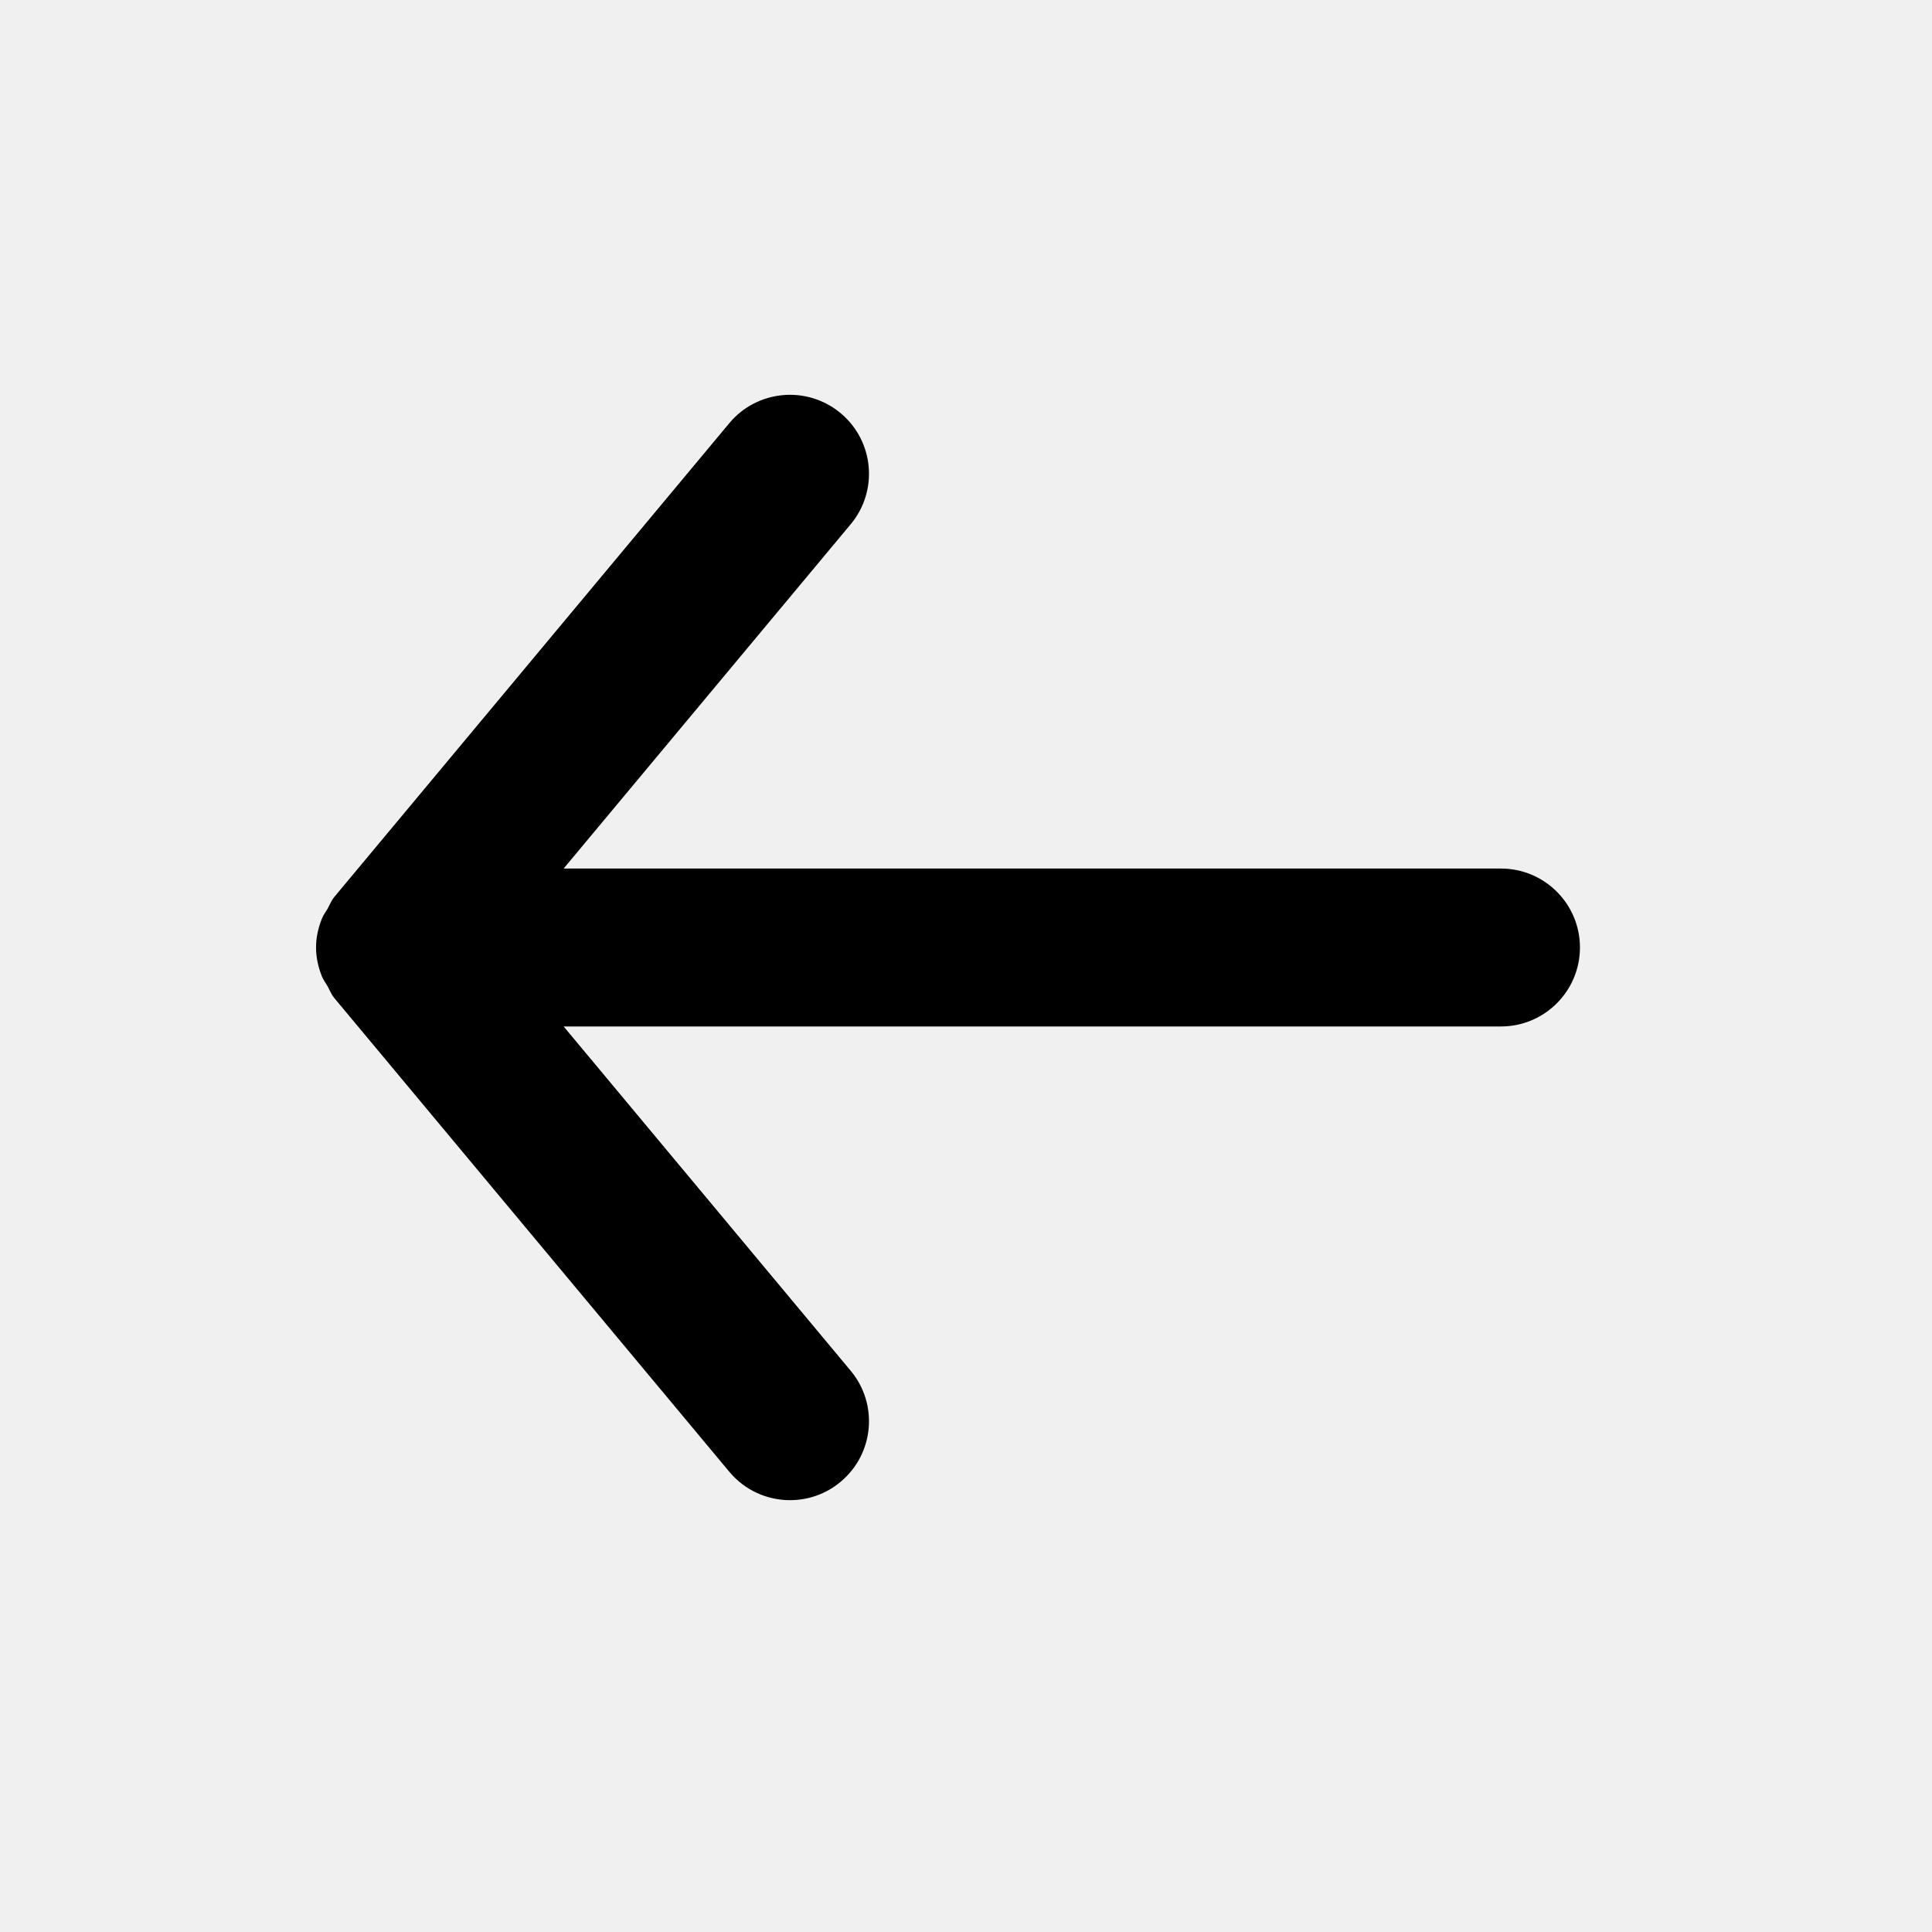
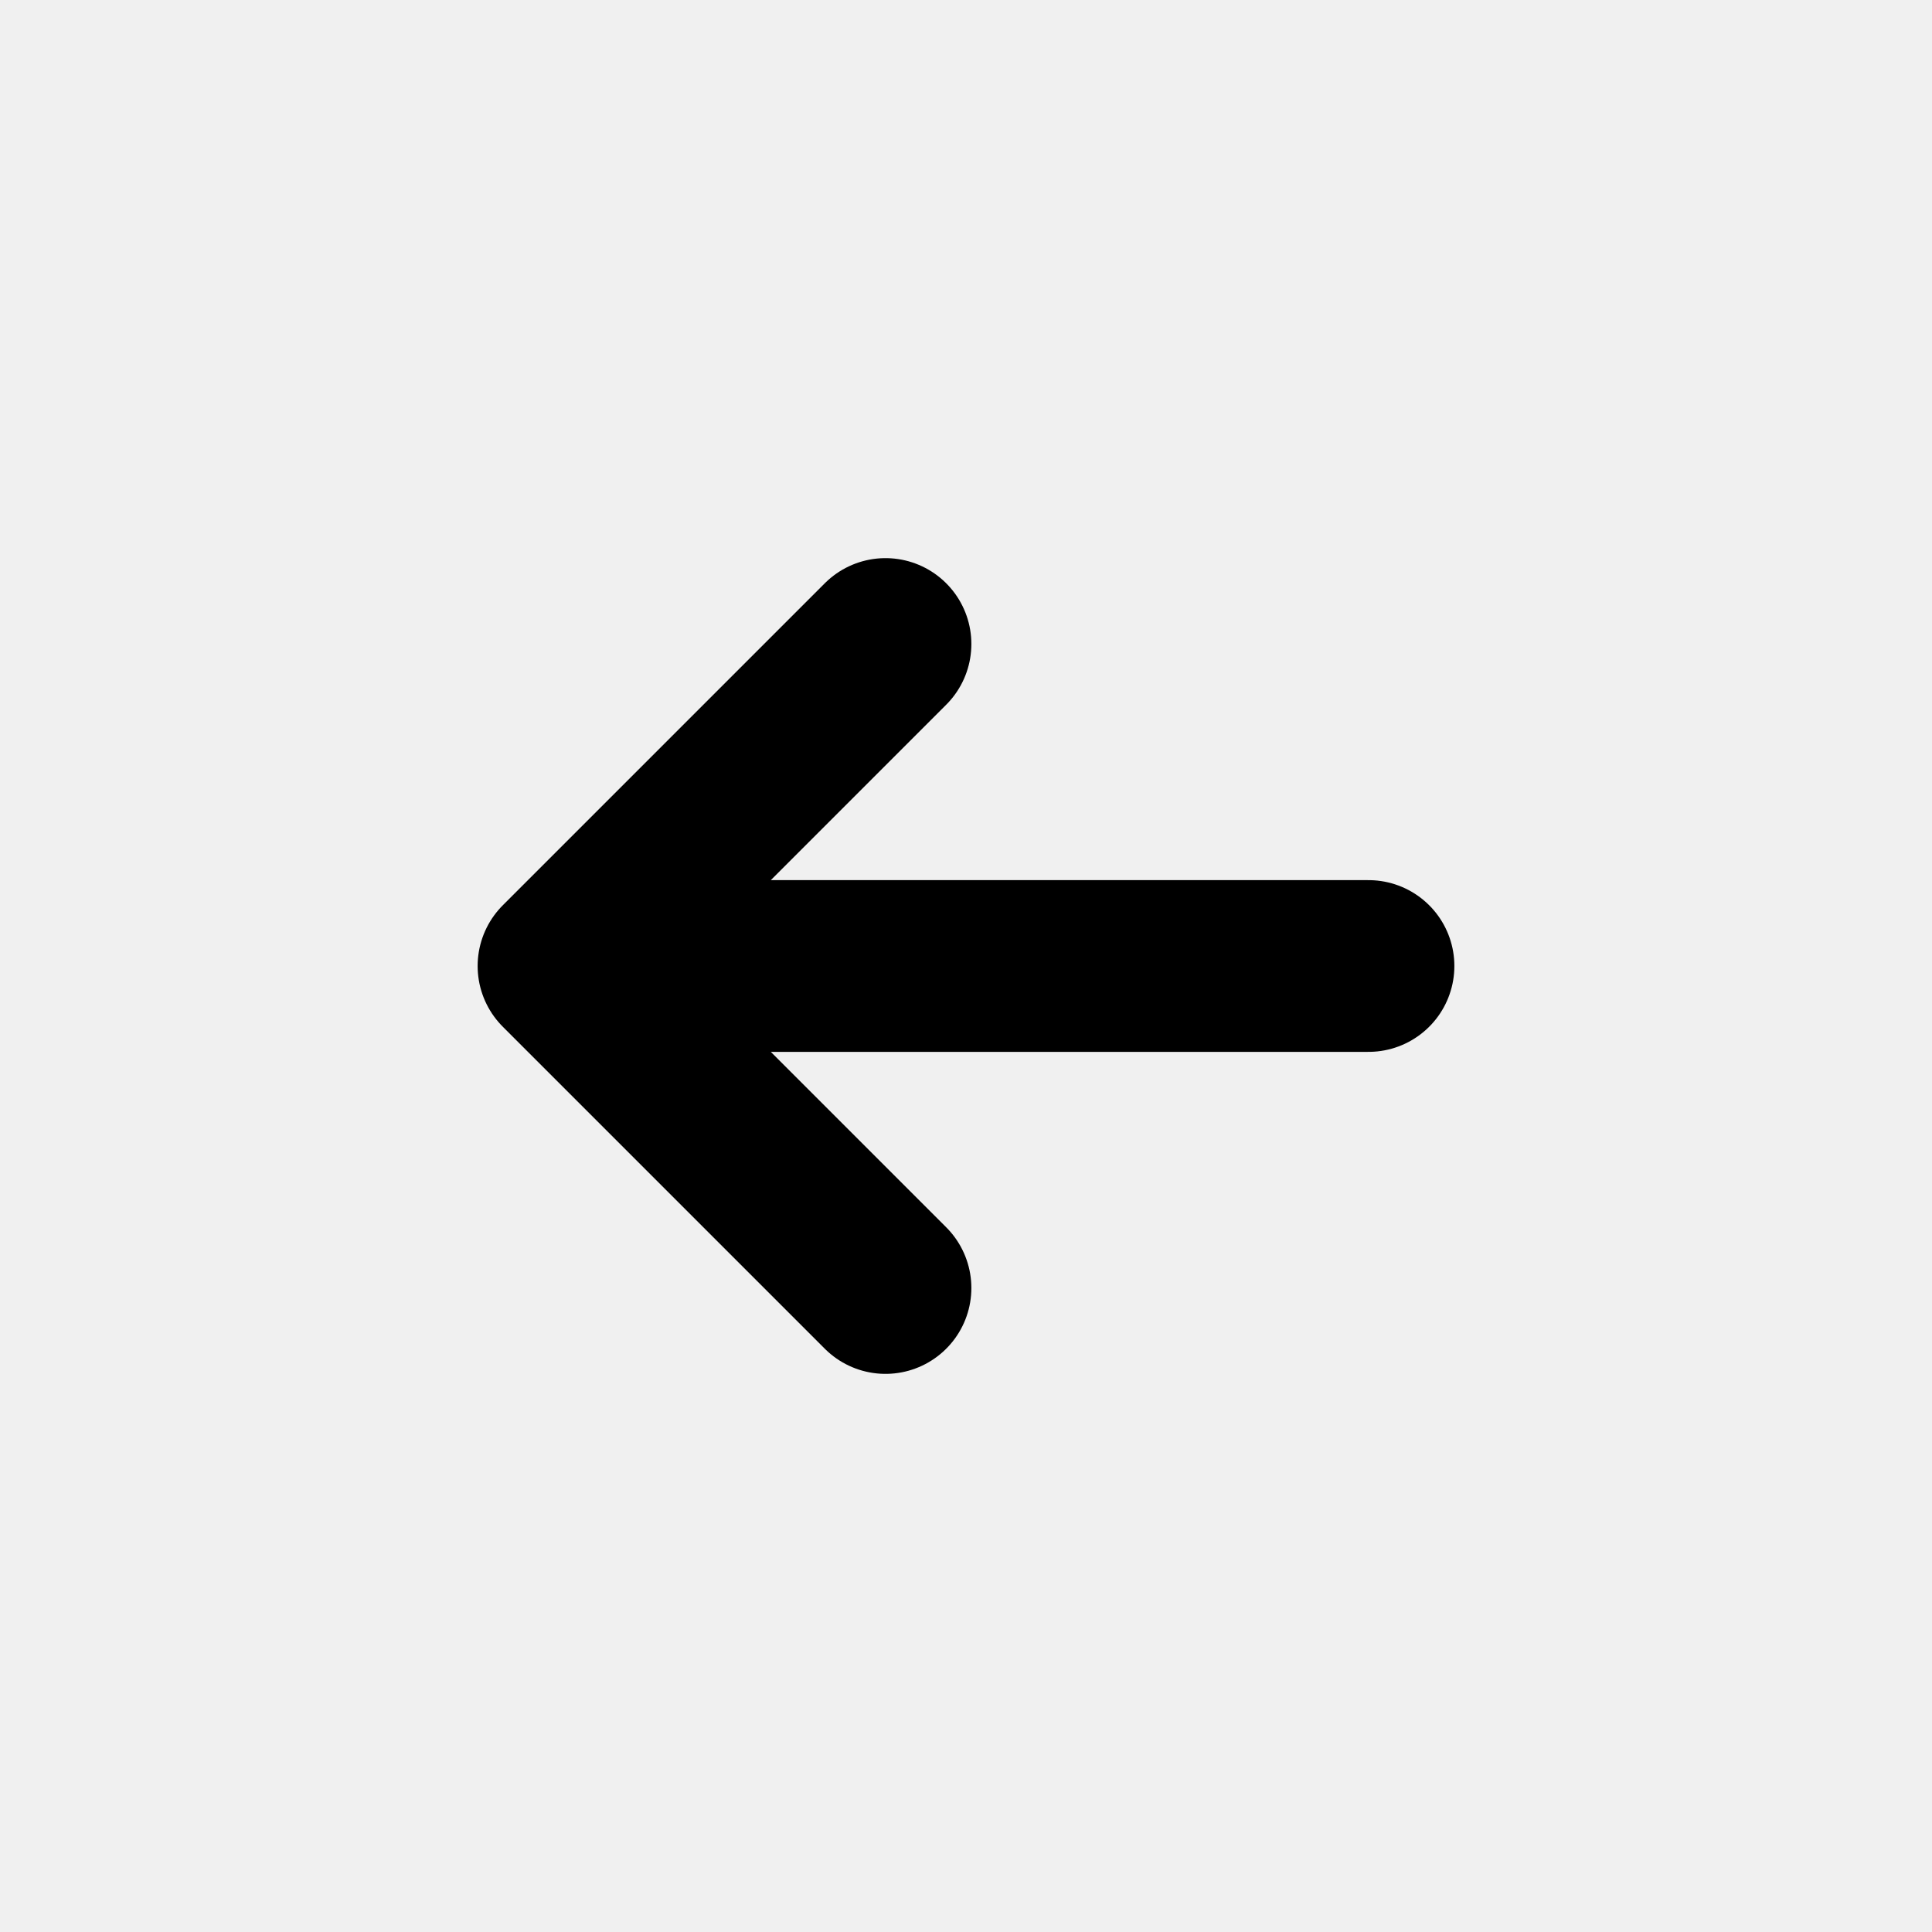
- <svg xmlns="http://www.w3.org/2000/svg" width="27" height="27" viewBox="0 0 27 27" fill="black">
-   <path fill-rule="evenodd" clip-rule="evenodd" d="M20.976 12.138H7.877L11.888 7.327C12.279 6.859 12.215 6.163 11.747 5.773C11.277 5.383 10.582 5.447 10.192 5.914L4.672 12.535C4.629 12.587 4.607 12.648 4.575 12.705C4.548 12.751 4.516 12.791 4.497 12.842C4.447 12.969 4.417 13.102 4.417 13.237C4.417 13.238 4.416 13.24 4.416 13.241C4.416 13.242 4.417 13.245 4.417 13.246C4.417 13.38 4.447 13.514 4.497 13.641C4.516 13.692 4.548 13.731 4.575 13.778C4.607 13.835 4.629 13.896 4.672 13.948L10.192 20.568C10.411 20.83 10.724 20.965 11.04 20.965C11.29 20.965 11.54 20.882 11.747 20.709C12.215 20.32 12.279 19.624 11.888 19.156L7.877 14.345H20.976C21.585 14.345 22.08 13.851 22.08 13.241C22.08 12.632 21.585 12.138 20.976 12.138Z" fill="black" />
-   <mask id="mask0" style="mask-type:alpha" maskUnits="userSpaceOnUse" x="4" y="5" width="19" height="16">
-     <path fill-rule="evenodd" clip-rule="evenodd" d="M20.976 12.138H7.877L11.888 7.327C12.279 6.859 12.215 6.163 11.747 5.773C11.277 5.383 10.582 5.447 10.192 5.914L4.672 12.535C4.629 12.587 4.607 12.648 4.575 12.705C4.548 12.751 4.516 12.791 4.497 12.842C4.447 12.969 4.417 13.102 4.417 13.237C4.417 13.238 4.416 13.24 4.416 13.241C4.416 13.242 4.417 13.245 4.417 13.246C4.417 13.38 4.447 13.514 4.497 13.641C4.516 13.692 4.548 13.731 4.575 13.778C4.607 13.835 4.629 13.896 4.672 13.948L10.192 20.568C10.411 20.83 10.724 20.965 11.04 20.965C11.29 20.965 11.54 20.882 11.747 20.709C12.215 20.32 12.279 19.624 11.888 19.156L7.877 14.345H20.976C21.585 14.345 22.08 13.851 22.08 13.241C22.08 12.632 21.585 12.138 20.976 12.138Z" fill="white" />
-   </mask>
-   <g mask="url(#mask0)">
- </g>
+ <svg xmlns="http://www.w3.org/2000/svg" width="45" height="45" viewBox="0 0 45 45" fill="none">
+   <path d="M13.125 22.5L31.875 22.5M13.125 22.5L20.625 15M13.125 22.5L20.625 30" stroke="black" stroke-width="4" stroke-linecap="round" stroke-linejoin="round" />
</svg>
